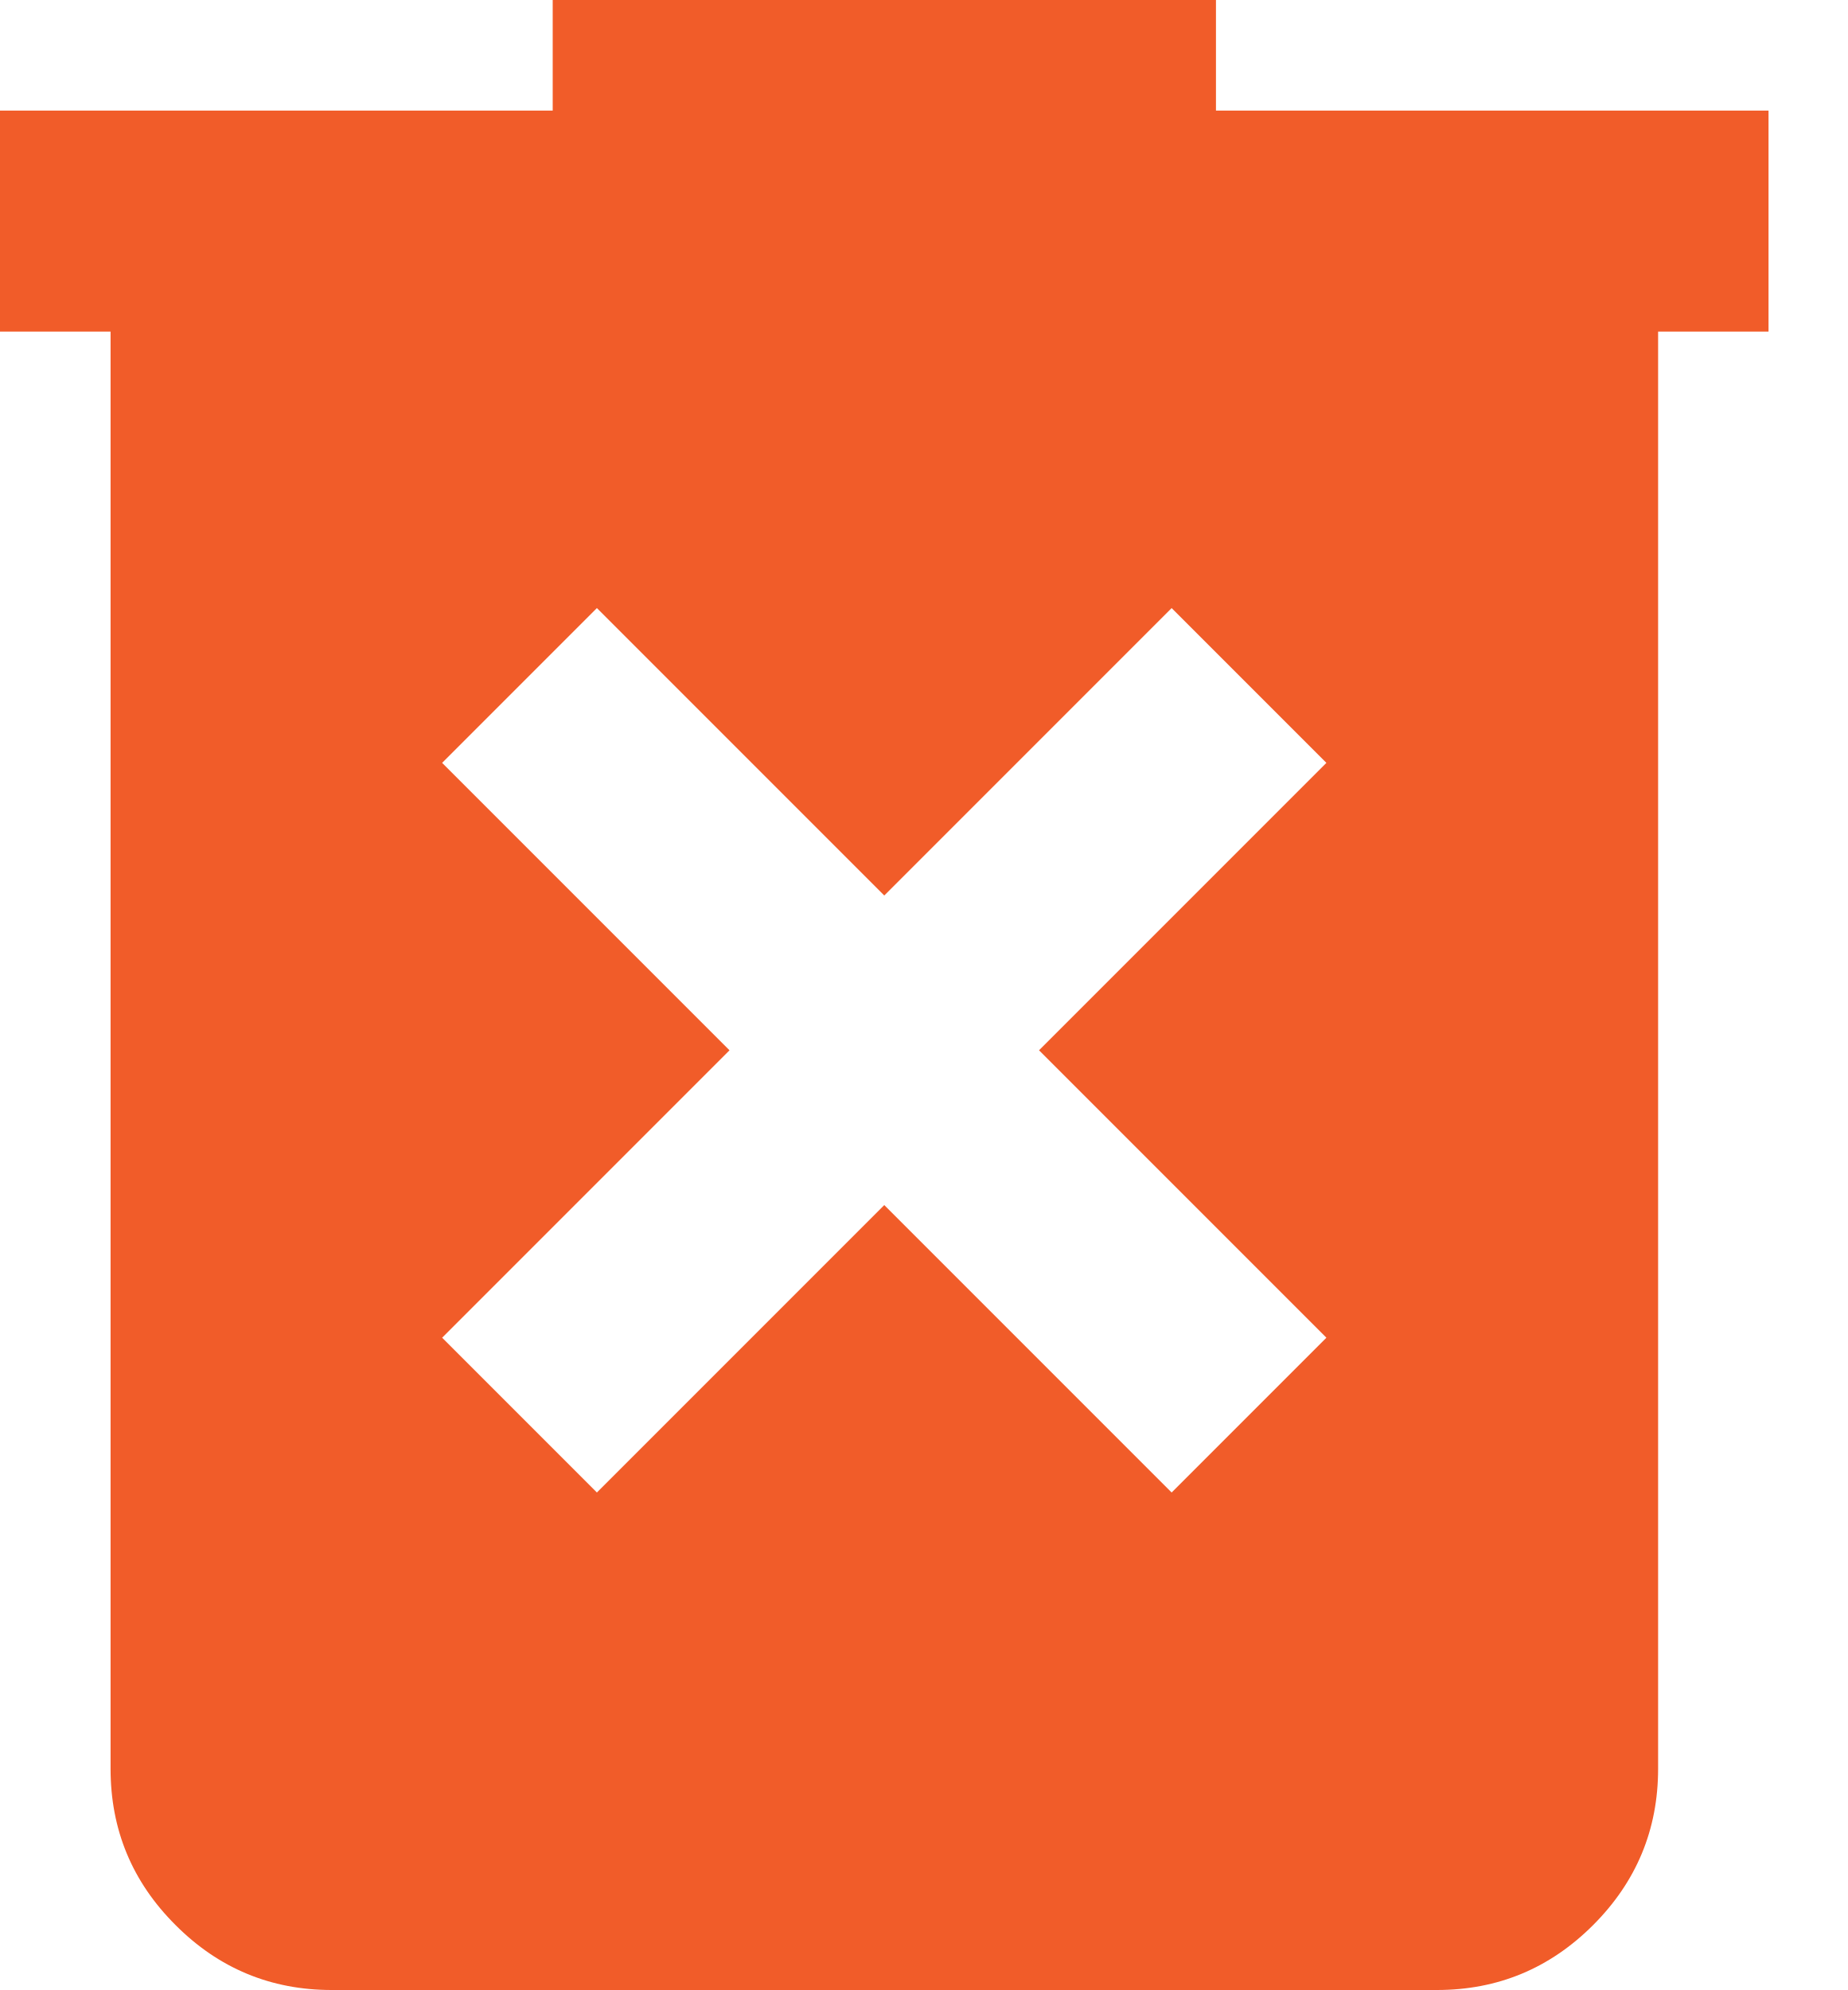
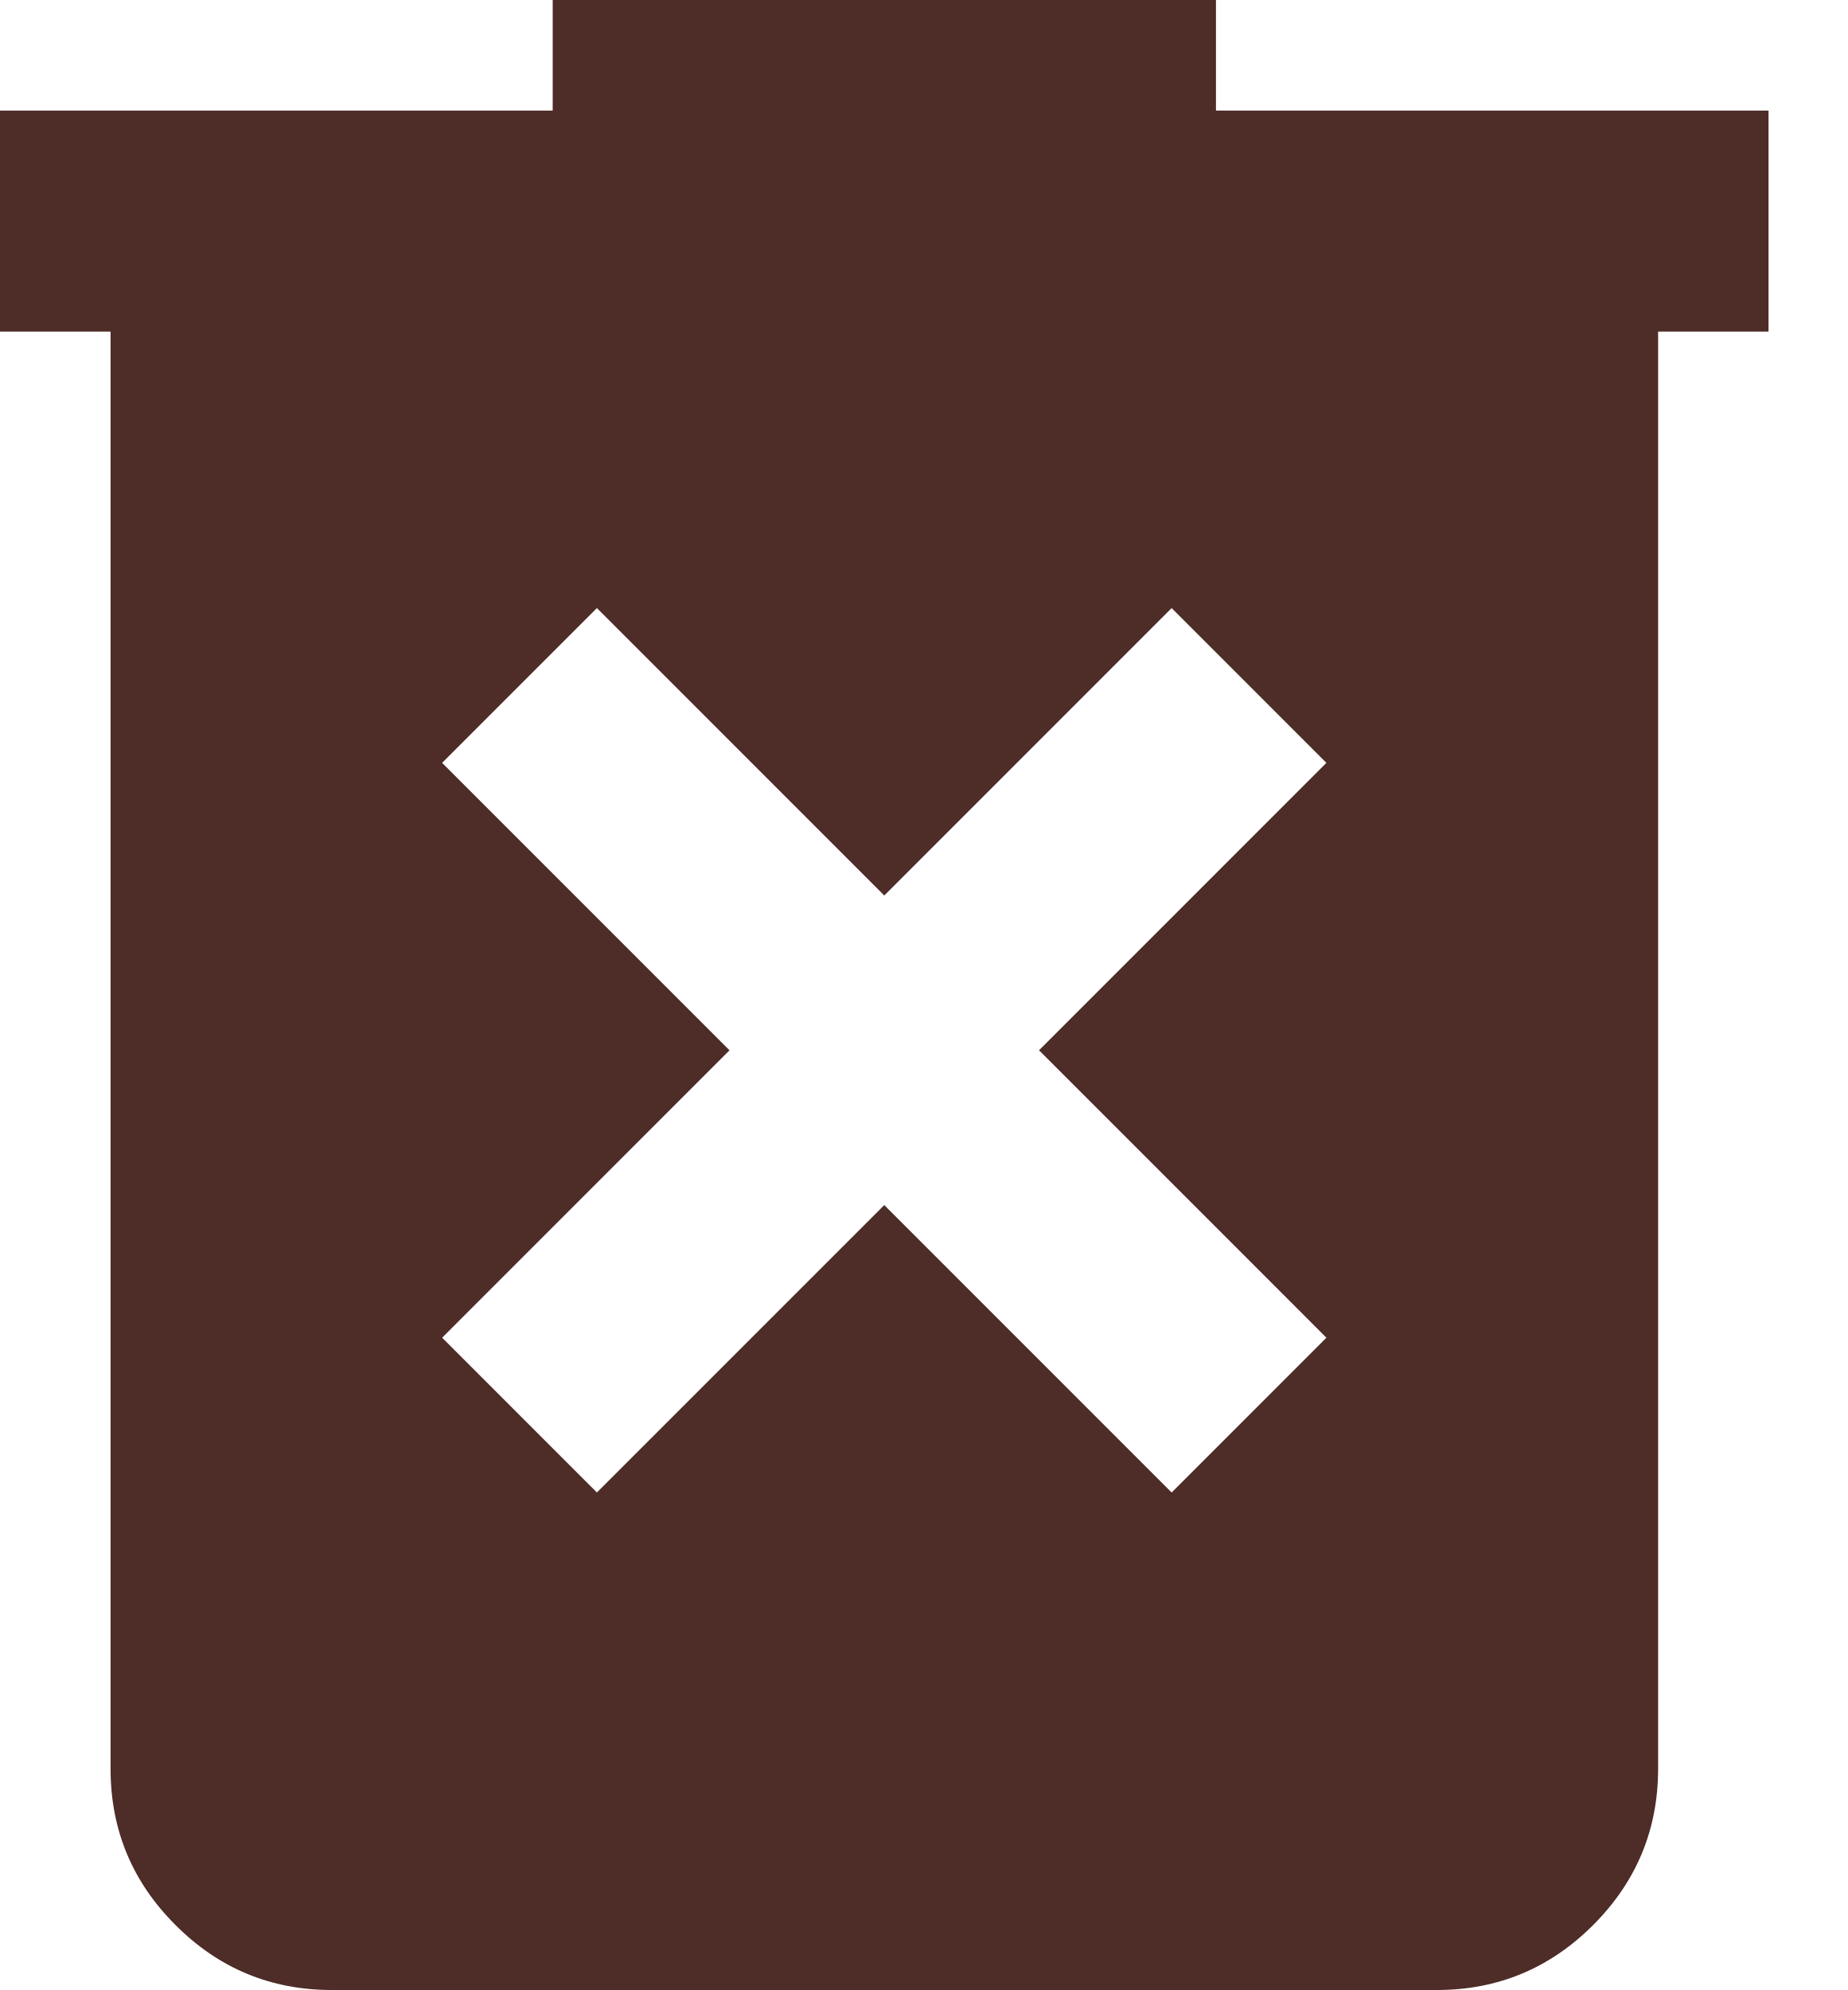
<svg xmlns="http://www.w3.org/2000/svg" width="13" height="14" viewBox="0 0 13 14" fill="none">
-   <path d="M4.2 10.5L6.222 8.478L8.244 10.5L9.333 9.411L7.311 7.389L9.333 5.367L8.244 4.278L6.222 6.3L4.2 4.278L3.111 5.367L5.133 7.389L3.111 9.411L4.2 10.5ZM2.333 14C1.906 14 1.539 13.848 1.235 13.543C0.93 13.239 0.778 12.872 0.778 12.444V2.333H0V0.778H3.889V0H8.556V0.778H12.444V2.333H11.667V12.444C11.667 12.872 11.514 13.239 11.21 13.543C10.905 13.848 10.539 14 10.111 14H2.333Z" fill="#F15C29" />
+   <path d="M4.2 10.5L6.222 8.478L8.244 10.5L9.333 9.411L7.311 7.389L9.333 5.367L8.244 4.278L6.222 6.3L4.2 4.278L3.111 5.367L5.133 7.389L3.111 9.411L4.2 10.5ZM2.333 14C1.906 14 1.539 13.848 1.235 13.543C0.93 13.239 0.778 12.872 0.778 12.444V2.333H0V0.778H3.889V0H8.556V0.778H12.444V2.333H11.667V12.444C11.667 12.872 11.514 13.239 11.21 13.543C10.905 13.848 10.539 14 10.111 14H2.333Z" fill="#4E2C28" />
</svg>
